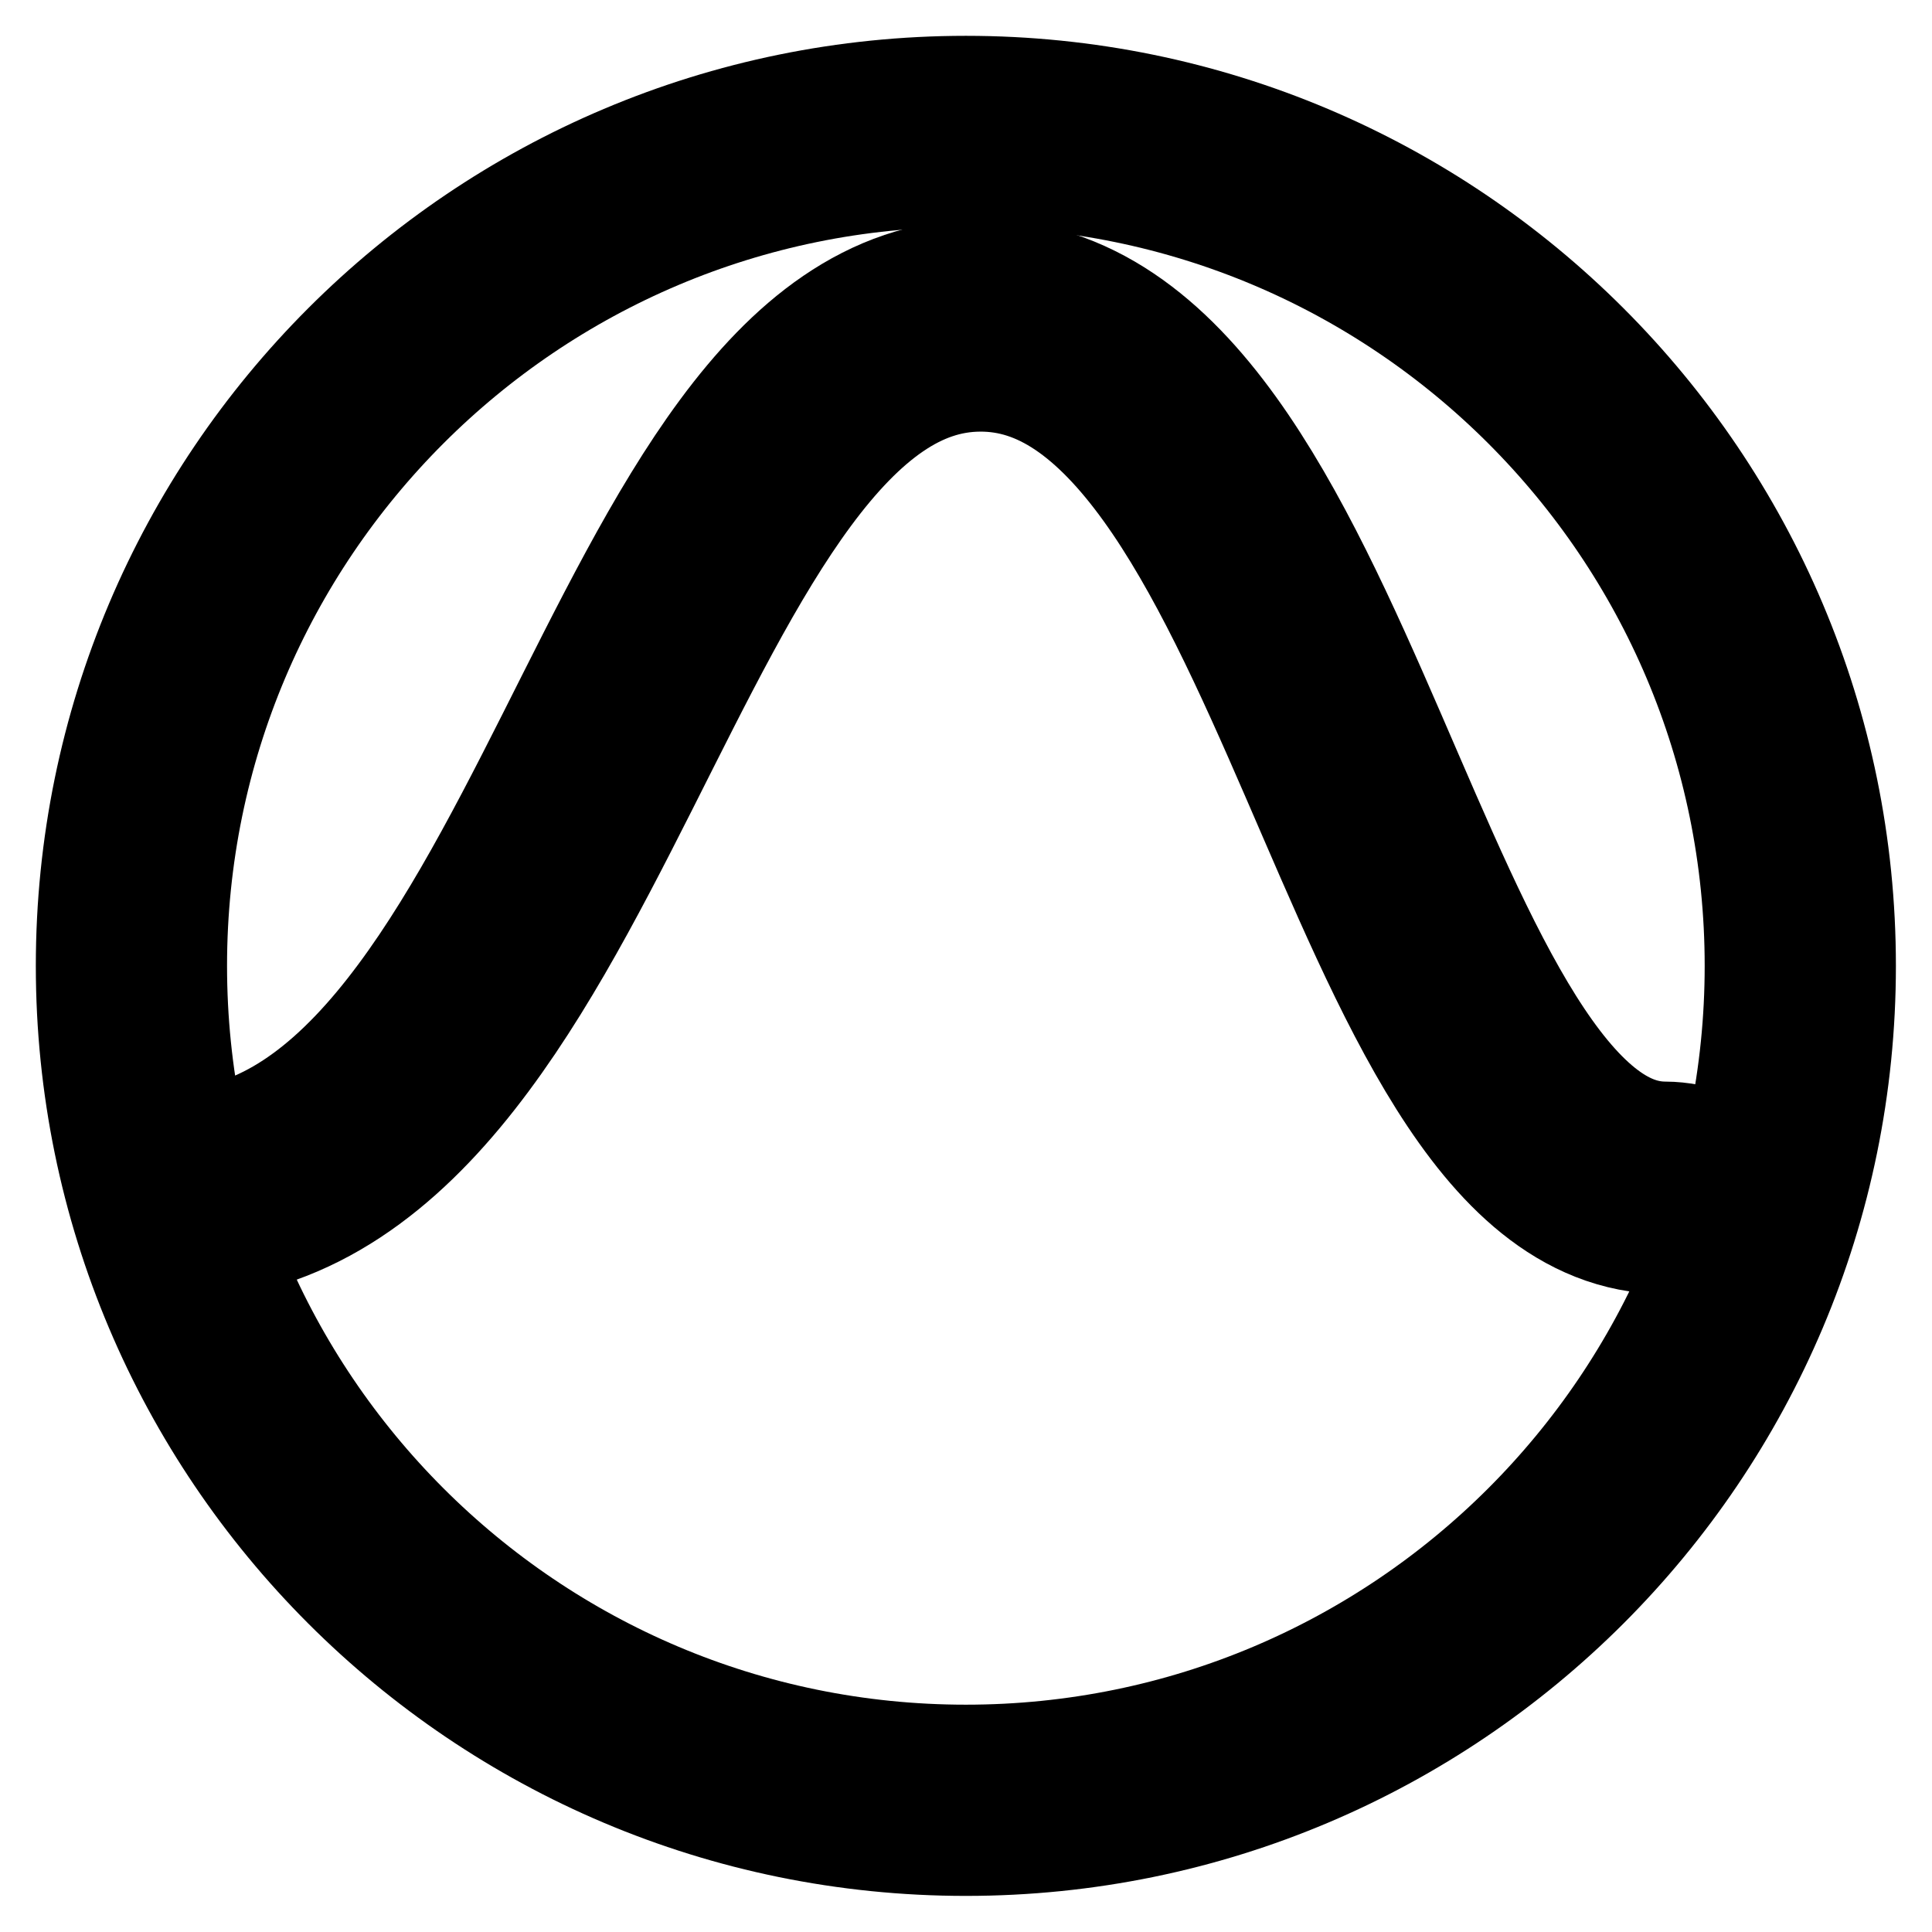
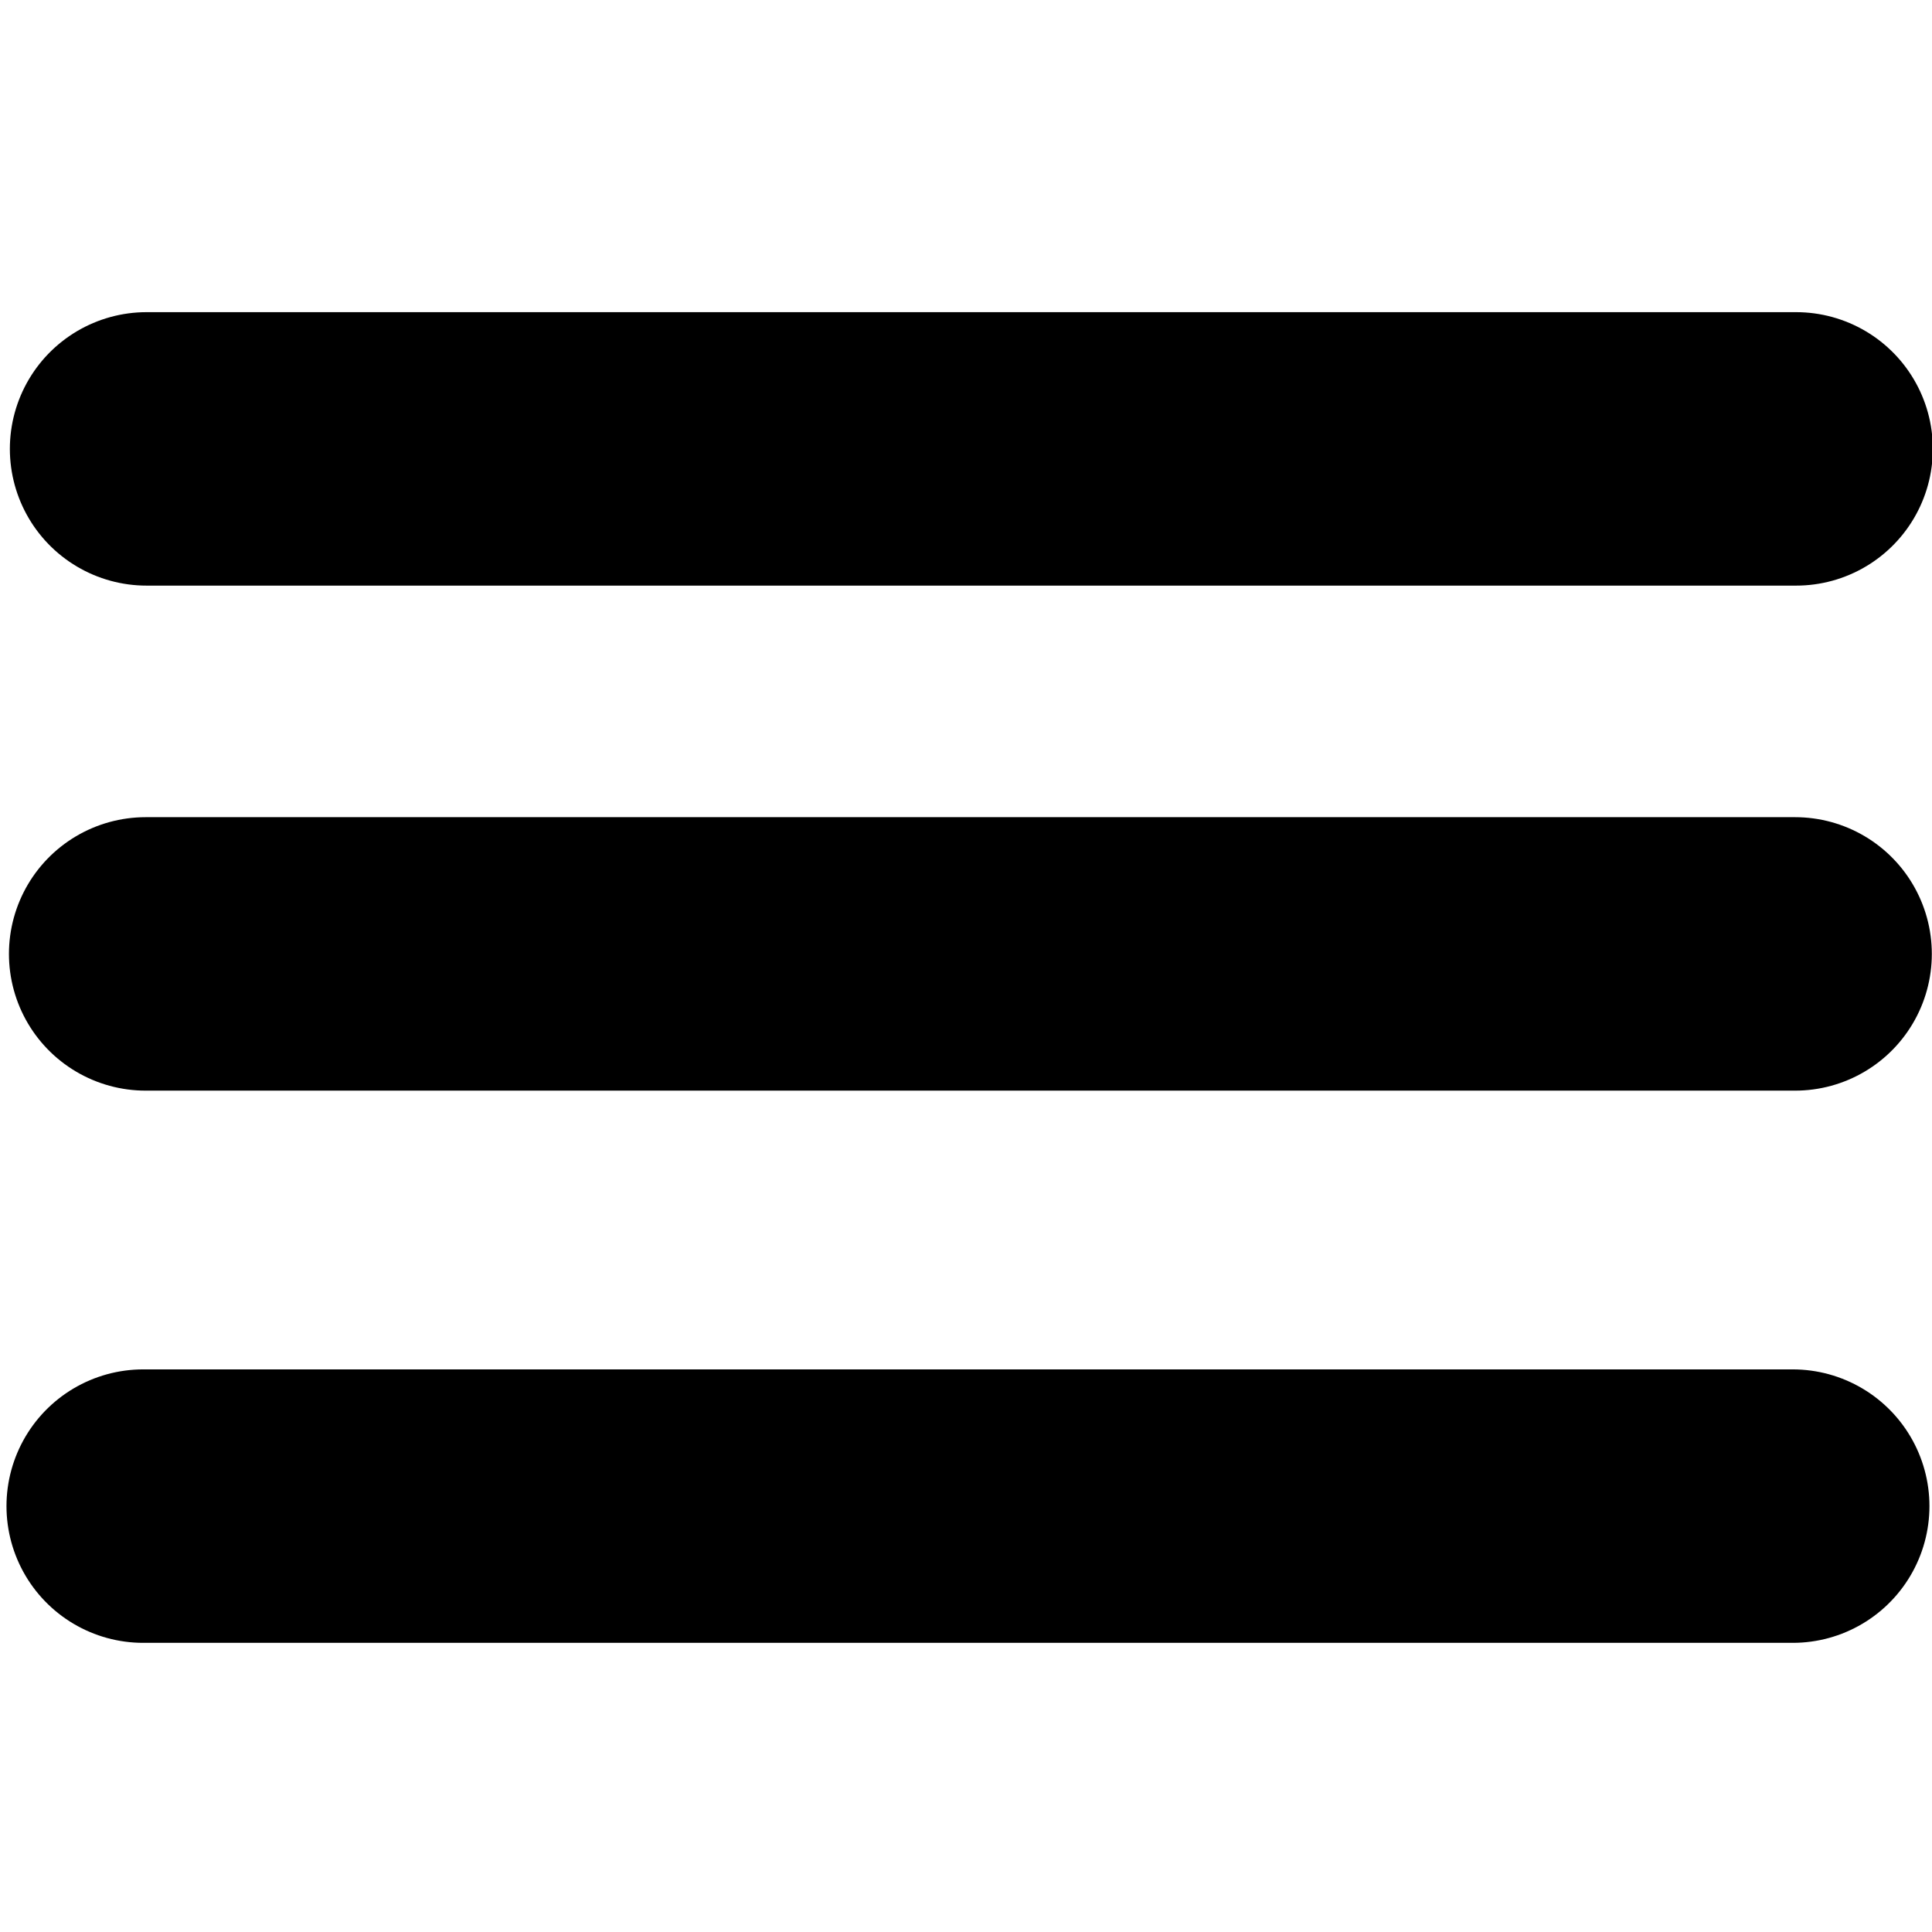
<svg xmlns="http://www.w3.org/2000/svg" width="80" height="80" viewBox="0 0 21.167 21.167" version="1.1" id="svg1">
-   <defs id="defs1">
-     </defs>
+   <defs id="defs1" />
  <g id="layer1">
-     <circle style="fill:none;stroke:#000000;stroke-width:2.095;stroke-linecap:round;stroke-linejoin:round;stroke-opacity:1;stroke-dasharray:none" id="path1" cx="10.582" cy="10.582" r="9.142" />
-     <path style="fill:none;stroke:#000000;stroke-width:2.328;stroke-linecap:butt;stroke-linejoin:miter;stroke-dasharray:none;stroke-opacity:1;stroke-dashoffset:0" d="m 19.121,13.353 c 0,0 -0.491,-0.338 -0.878,-0.339 C 15.14,13.009 14.449,3.535 10.727,3.565 7.006,3.595 6.249,13.103 1.88,13.093" id="path2" />
+     <path style="fill:none;stroke:#000000;stroke-width:2.996;stroke-linecap:round;stroke-linejoin:miter;stroke-dasharray:none;stroke-opacity:1" d="M 1.569,16.501 H 19.641 v 0" id="path1" />
+     <path style="fill:none;stroke:#000000;stroke-width:2.996;stroke-linecap:round;stroke-linejoin:miter;stroke-dasharray:none;stroke-opacity:1" d="M 1.596,10.451 H 19.667 v 0" id="path1-5" />
+     <path style="fill:none;stroke:#000000;stroke-width:2.996;stroke-linecap:round;stroke-linejoin:miter;stroke-dasharray:none;stroke-opacity:1" d="M 1.606,4.918 H 19.678 v 0" id="path1-5-2" />
  </g>
</svg>
